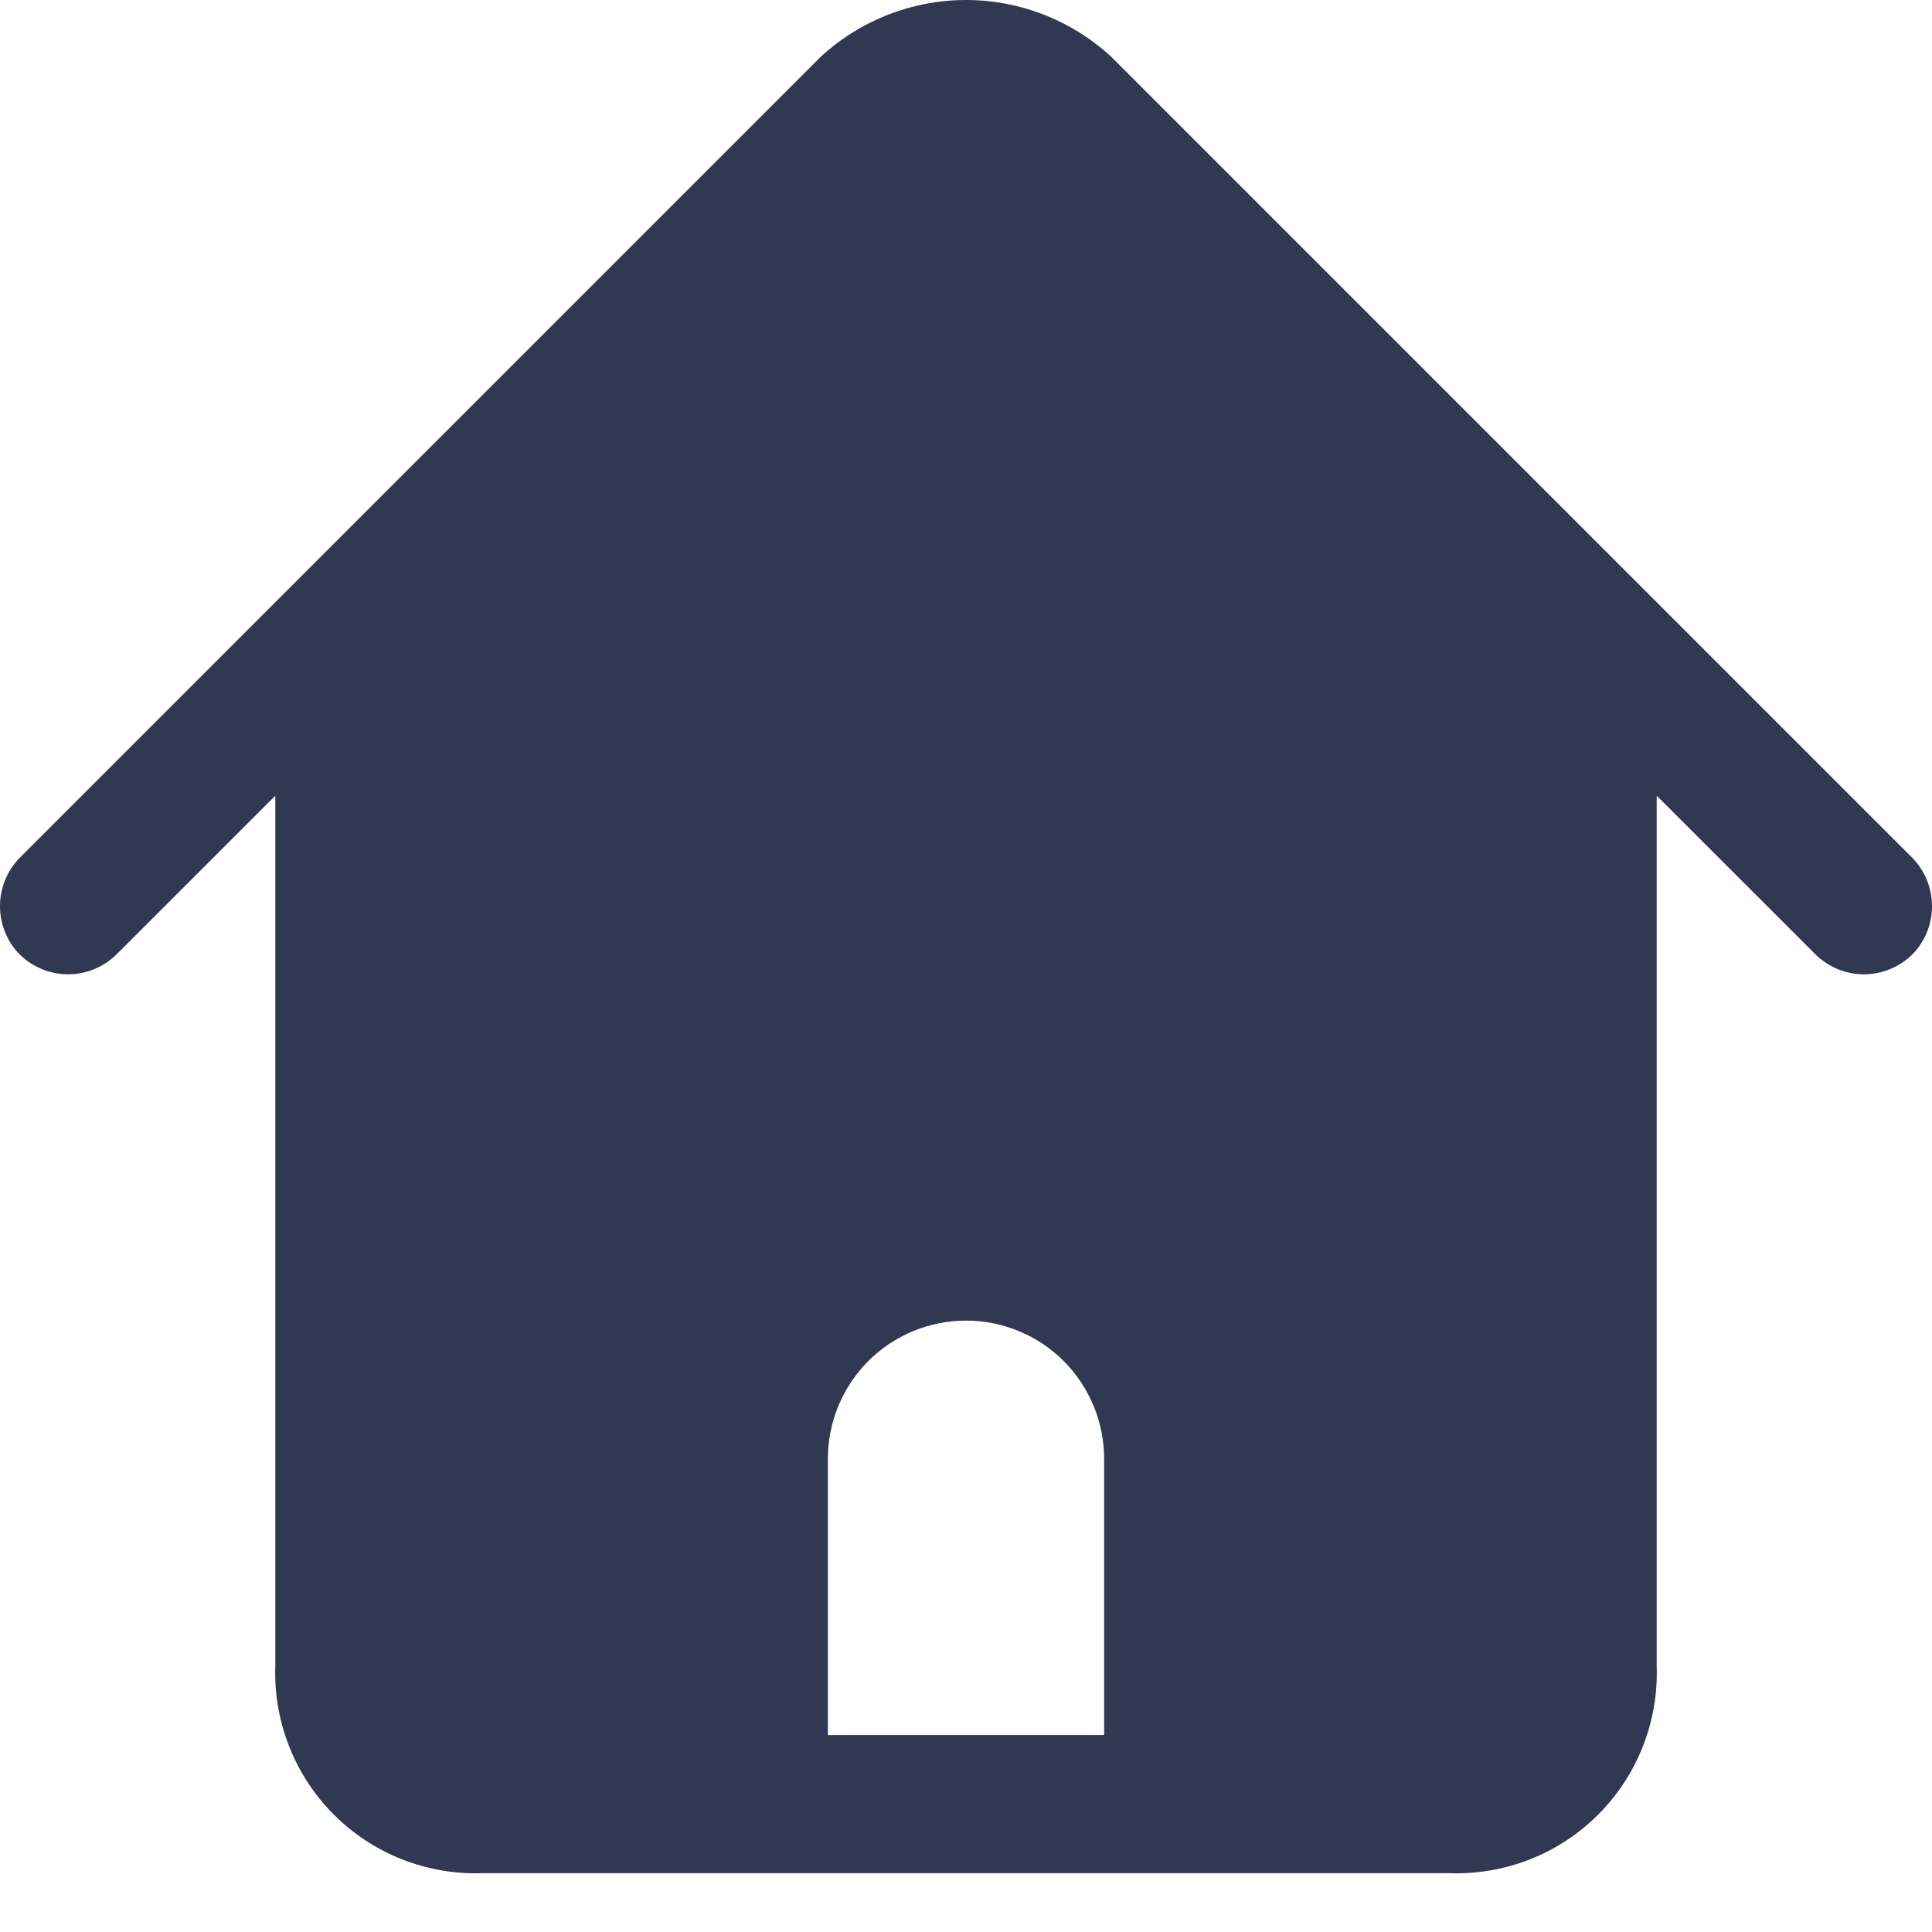
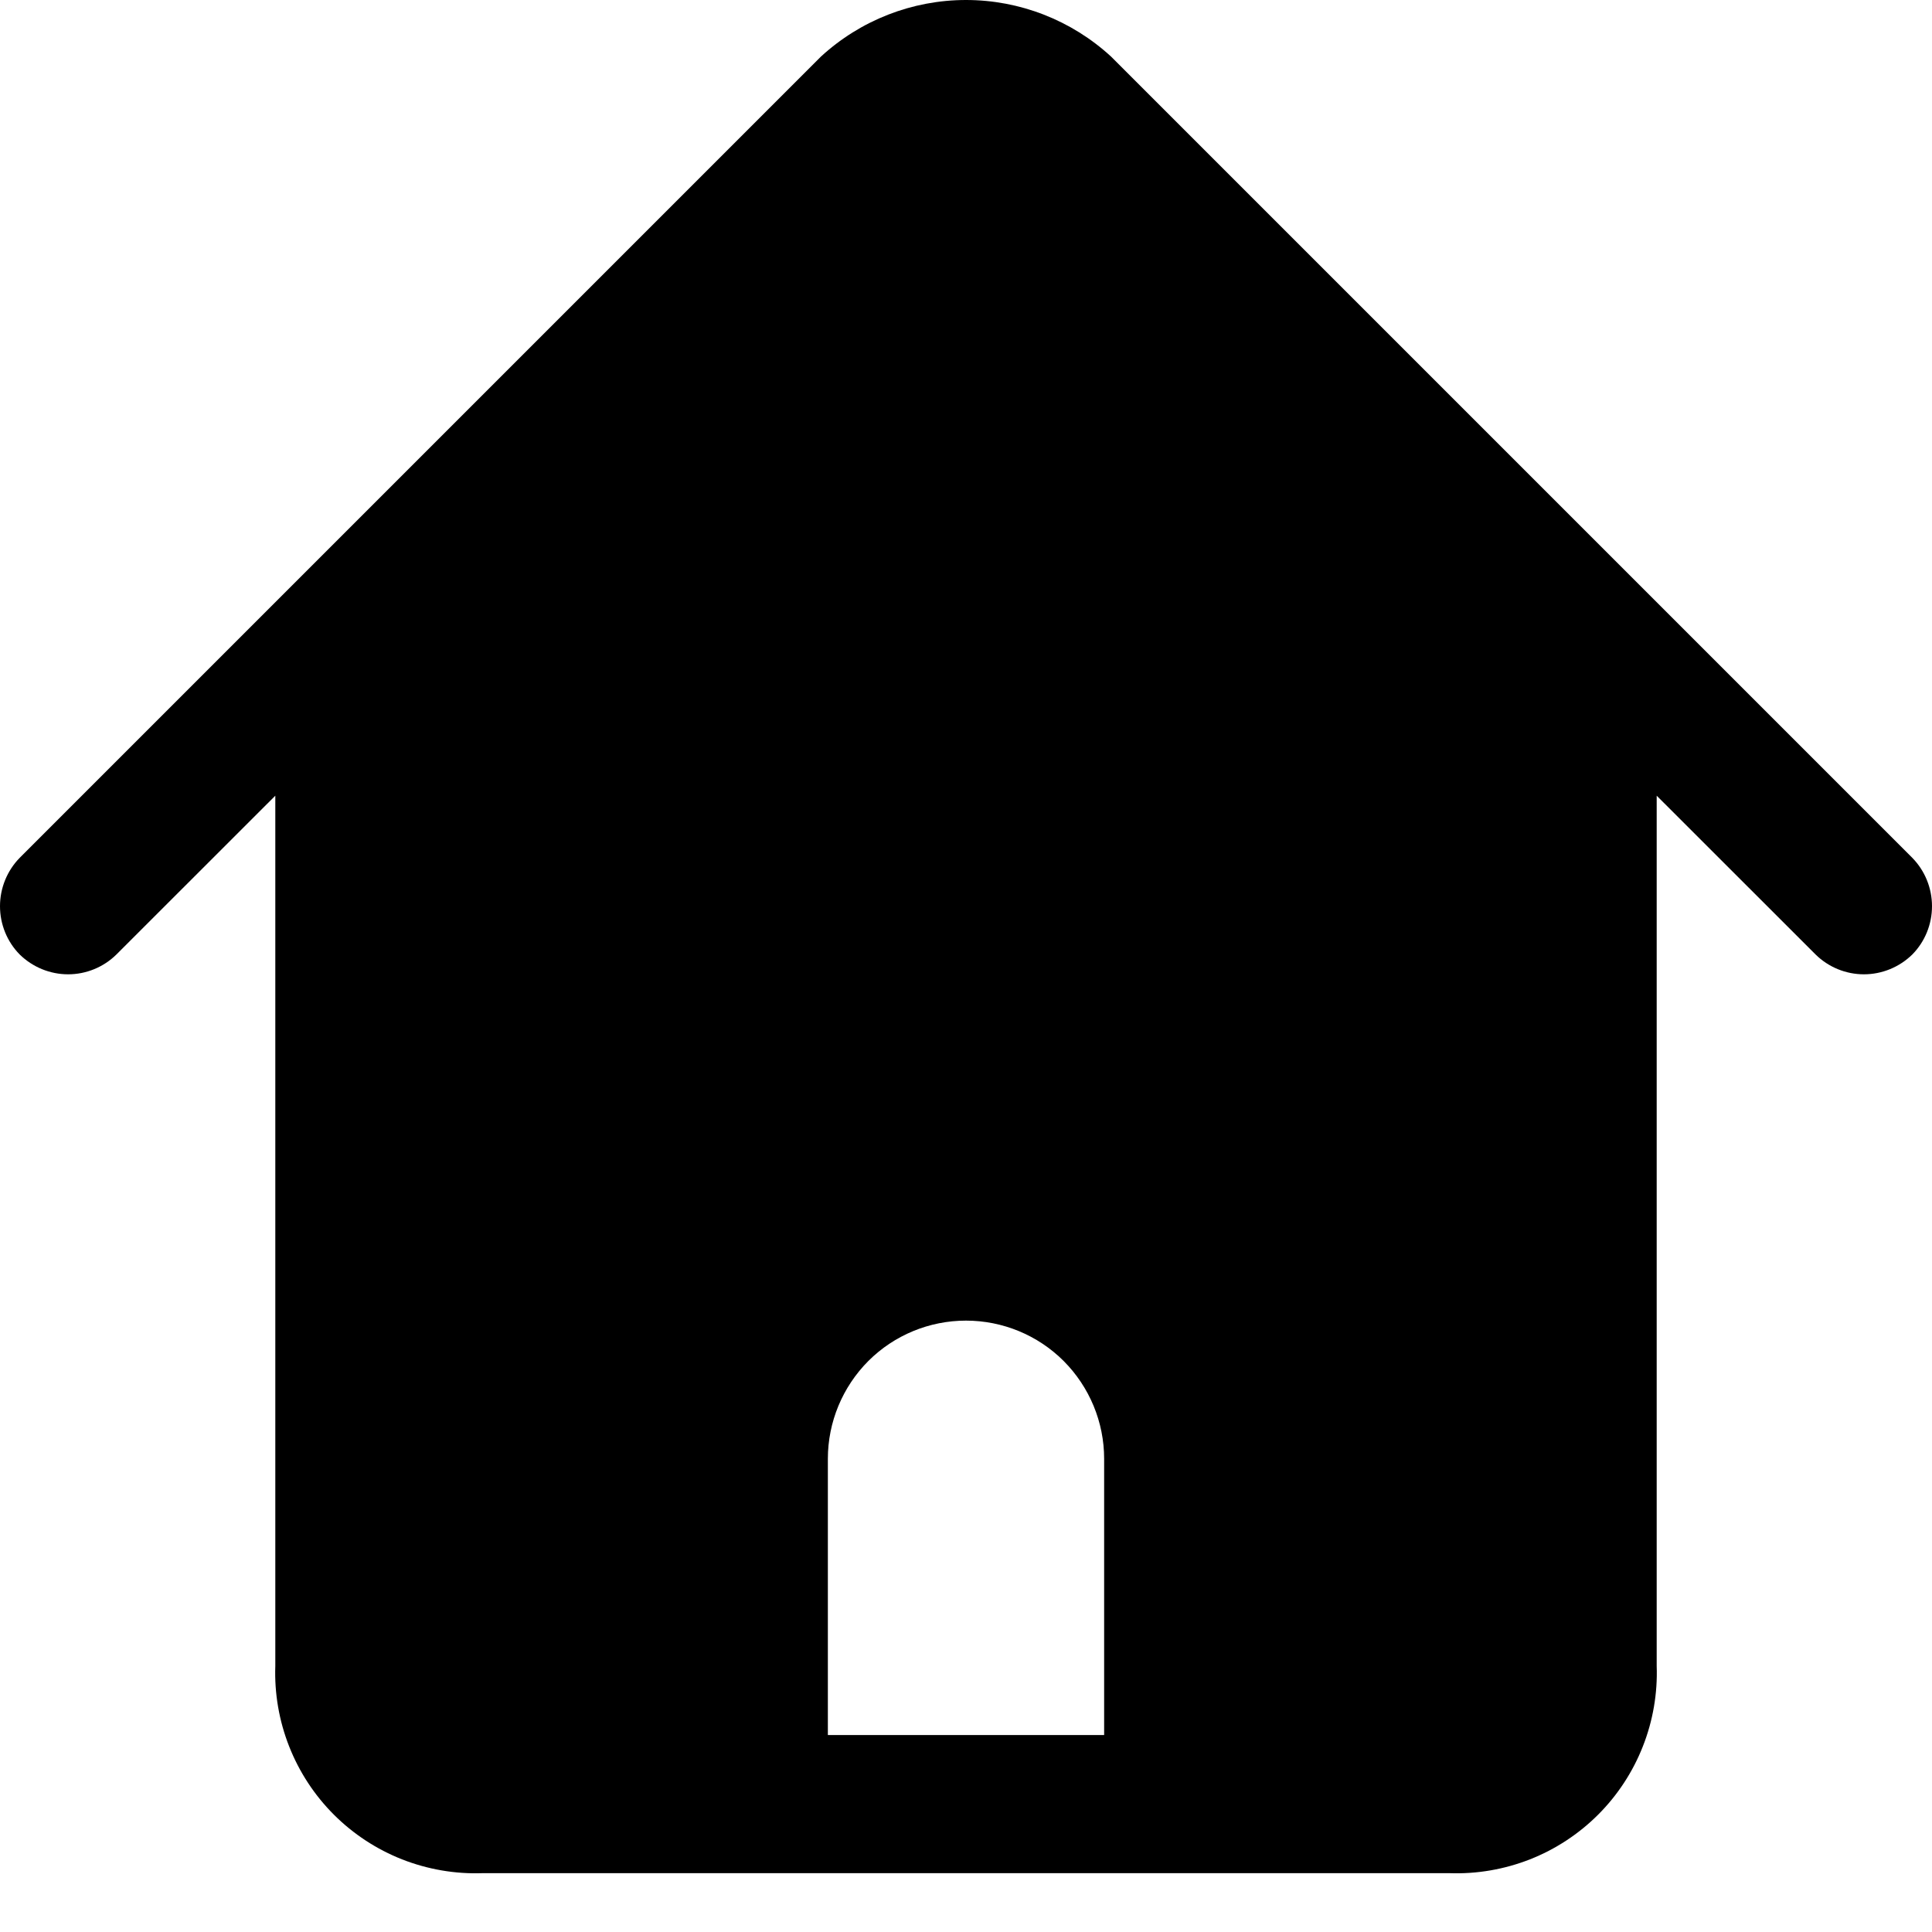
- <svg xmlns="http://www.w3.org/2000/svg" width="20" height="20" viewBox="0 0 20 20" fill="none">
-   <path d="M19.796 8.88L16.936 6.02L11.502 0.586C11.092 0.209 10.556 0 10 0C9.444 0 8.908 0.209 8.498 0.586L3.064 6.02L0.204 8.88C0.073 9.014 0 9.194 0 9.381C0 9.568 0.073 9.748 0.204 9.881C0.338 10.012 0.518 10.086 0.705 10.086C0.892 10.086 1.072 10.012 1.205 9.881L2.85 8.237V17.246C2.84 17.53 2.889 17.814 2.993 18.078C3.097 18.343 3.255 18.584 3.456 18.785C3.657 18.986 3.898 19.144 4.162 19.248C4.427 19.352 4.711 19.401 4.995 19.391H15.005C15.289 19.401 15.573 19.352 15.838 19.248C16.102 19.144 16.343 18.986 16.544 18.785C16.745 18.584 16.903 18.343 17.007 18.078C17.111 17.814 17.16 17.53 17.15 17.246V8.237L18.795 9.881C18.928 10.012 19.108 10.086 19.295 10.086C19.482 10.086 19.662 10.012 19.796 9.881C19.927 9.748 20 9.568 20 9.381C20 9.194 19.927 9.014 19.796 8.88ZM11.43 17.961H8.57V15.101C8.57 14.722 8.721 14.358 8.989 14.089C9.257 13.821 9.621 13.671 10 13.671C10.379 13.671 10.743 13.821 11.011 14.089C11.279 14.358 11.43 14.722 11.43 15.101V17.961Z" fill="#303852" />
+ <svg xmlns="http://www.w3.org/2000/svg" width="20" height="20" viewBox="0 0 20 20" fill="current">
+   <path d="M19.796 8.88L16.936 6.02L11.502 0.586C11.092 0.209 10.556 0 10 0C9.444 0 8.908 0.209 8.498 0.586L3.064 6.02L0.204 8.88C0.073 9.014 0 9.194 0 9.381C0 9.568 0.073 9.748 0.204 9.881C0.338 10.012 0.518 10.086 0.705 10.086C0.892 10.086 1.072 10.012 1.205 9.881L2.85 8.237V17.246C2.84 17.53 2.889 17.814 2.993 18.078C3.097 18.343 3.255 18.584 3.456 18.785C3.657 18.986 3.898 19.144 4.162 19.248C4.427 19.352 4.711 19.401 4.995 19.391H15.005C15.289 19.401 15.573 19.352 15.838 19.248C16.102 19.144 16.343 18.986 16.544 18.785C16.745 18.584 16.903 18.343 17.007 18.078C17.111 17.814 17.16 17.53 17.15 17.246V8.237L18.795 9.881C18.928 10.012 19.108 10.086 19.295 10.086C19.482 10.086 19.662 10.012 19.796 9.881C19.927 9.748 20 9.568 20 9.381C20 9.194 19.927 9.014 19.796 8.88ZM11.43 17.961H8.57V15.101C8.57 14.722 8.721 14.358 8.989 14.089C9.257 13.821 9.621 13.671 10 13.671C10.379 13.671 10.743 13.821 11.011 14.089C11.279 14.358 11.43 14.722 11.43 15.101V17.961Z" fill="current" />
</svg>
